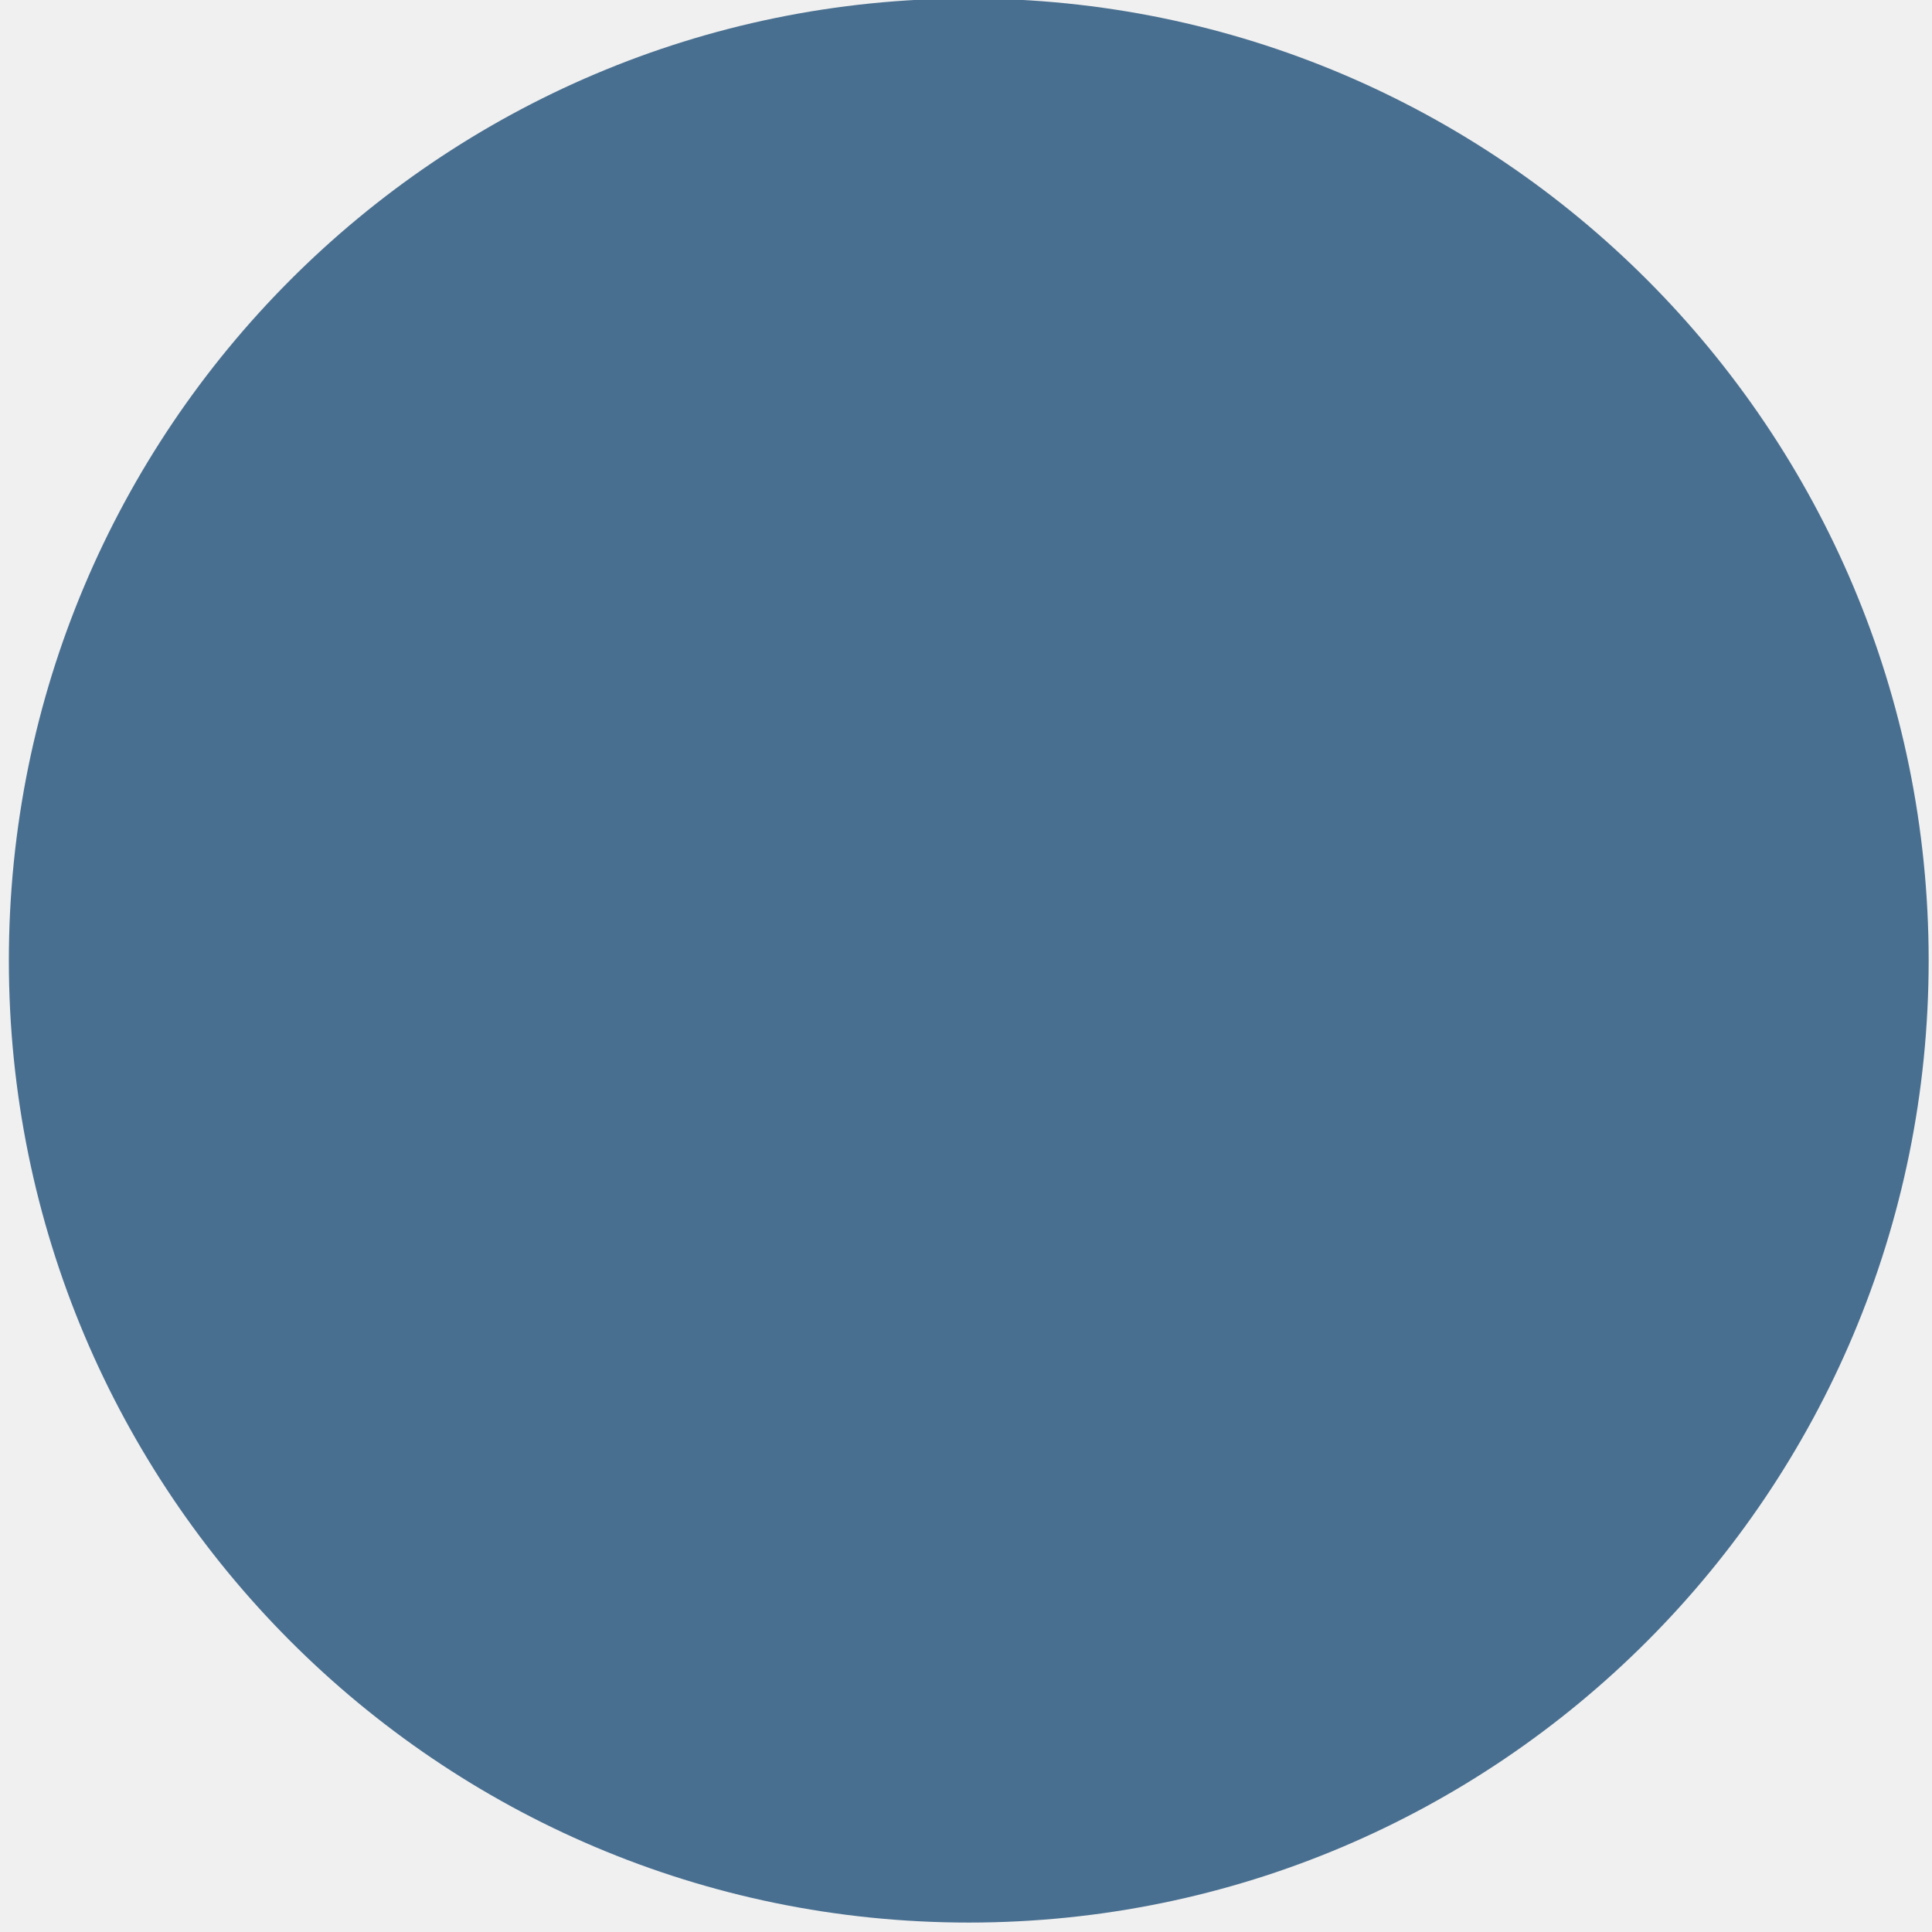
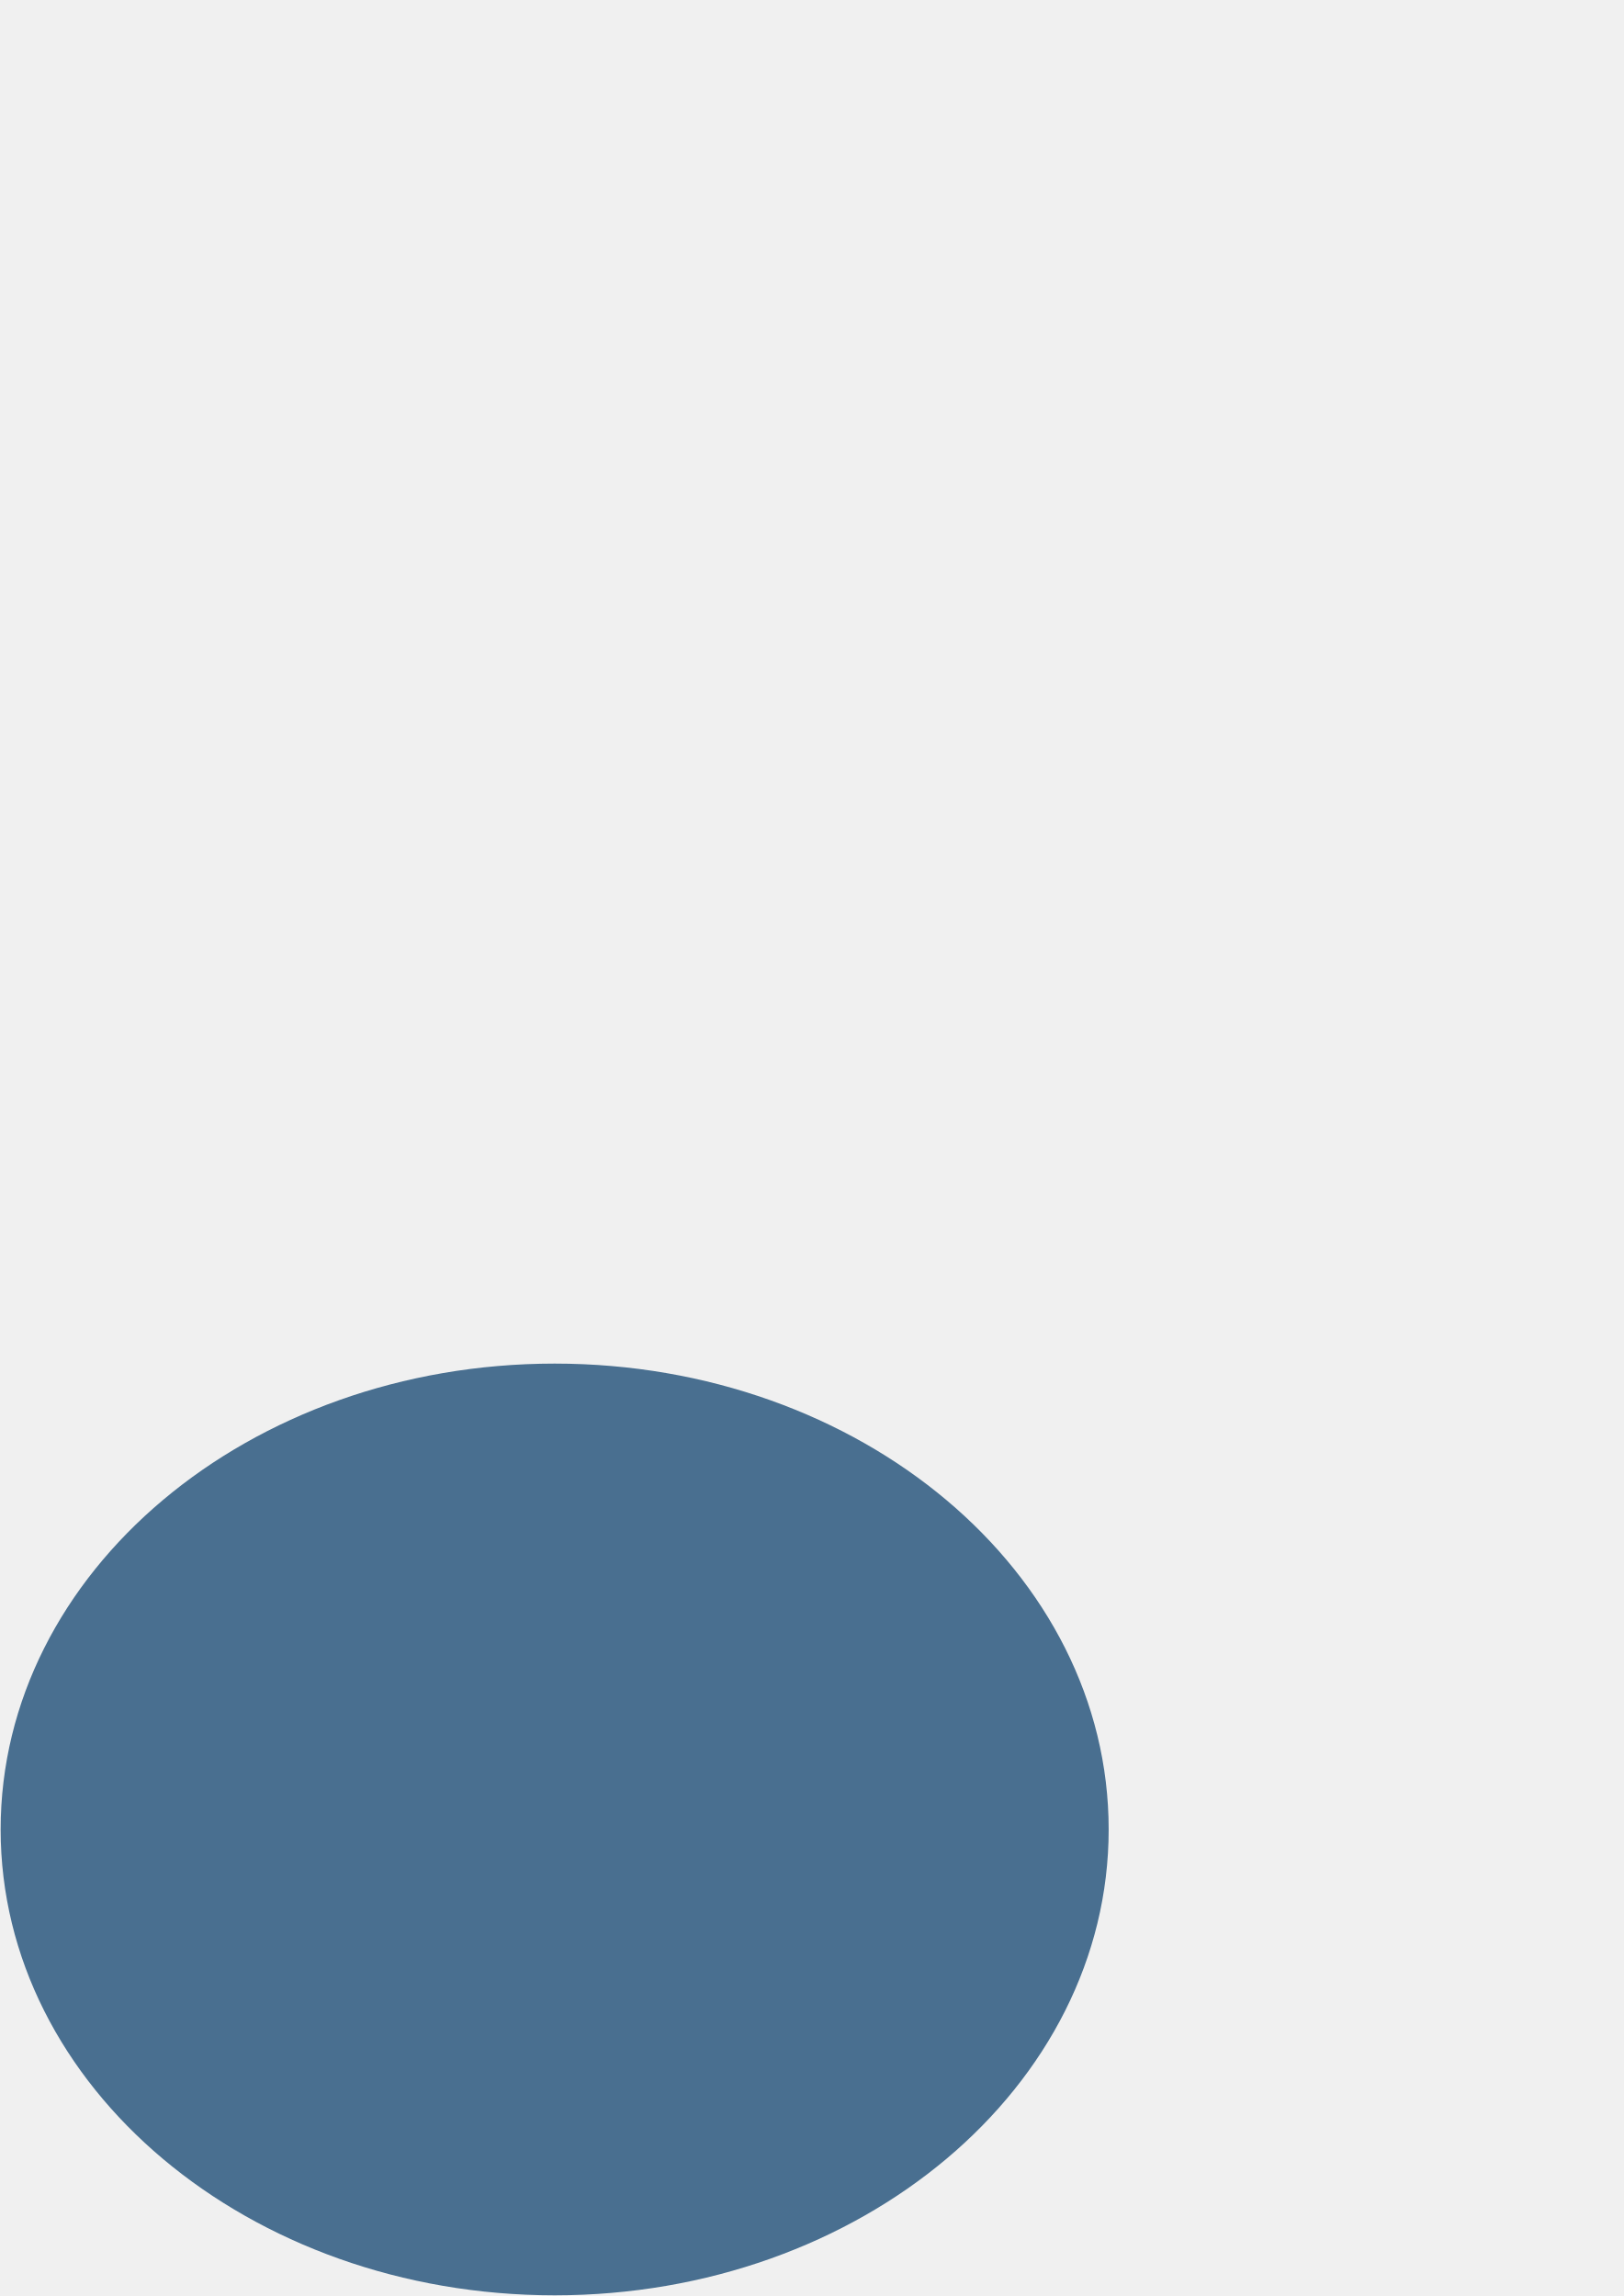
- <svg xmlns="http://www.w3.org/2000/svg" width="64px" height="64px" id="svg3857" version="1.1">
+ <svg xmlns="http://www.w3.org/2000/svg" width="744.094" height="1052.362" id="svg3857" version="1.1">
  <defs id="defs3859" />
-   <g id="layer1">
-     <path style="fill:#003767;fill-opacity:0.694" id="path2985" d="m 671.429,473.791 a 272.857,267.143 0 1 1 -545.714,0 272.857,267.143 0 1 1 545.714,0 z" transform="matrix(0.1165372,0,0,0.1192963,-14.35704,-24.70328)" />
-     <flowRoot xml:space="preserve" id="flowRoot3755" style="font-size:40px;font-style:normal;font-variant:normal;font-weight:normal;font-stretch:normal;line-height:125%;letter-spacing:0px;word-spacing:0px;fill:#000000;fill-opacity:1;stroke:none;font-family:TeX Gyre Heros;-inkscape-font-specification:TeX Gyre Heros" transform="matrix(0.3201305,0,0,0.6470085,-62.79593,-231.1133)">
+   <g id="layer1" transform="translate(0,988.3622)">
+     <path style="fill:#003767;fill-opacity:0.694" id="path2985" d="m 671.429,473.791 a 272.857,267.143 0 1 1 -545.714,0 272.857,267.143 0 1 1 545.714,0 z" transform="matrix(0.9304814,0,0,0.7992901,-116.6814,-528.5336)" />
+     <flowRoot xml:space="preserve" id="flowRoot3755" style="font-size:40px;font-style:normal;font-variant:normal;font-weight:normal;font-stretch:normal;line-height:125%;letter-spacing:0px;word-spacing:0px;fill:#000000;fill-opacity:1;stroke:none;font-family:TeX Gyre Heros;-inkscape-font-specification:TeX Gyre Heros" transform="matrix(3.417737,0,0,4.334985,-774.1841,-1911.49)">
      <flowRegion id="flowRegion3757">
        <rect id="rect3759" width="342.857" height="162.857" x="237.143" y="380.934" style="font-style:normal;font-variant:normal;font-weight:normal;font-stretch:normal;font-family:TeX Gyre Heros;-inkscape-font-specification:TeX Gyre Heros" />
      </flowRegion>
      <flowPara id="flowPara3761" style="fill:#ffffff">START</flowPara>
    </flowRoot>
  </g>
</svg>
